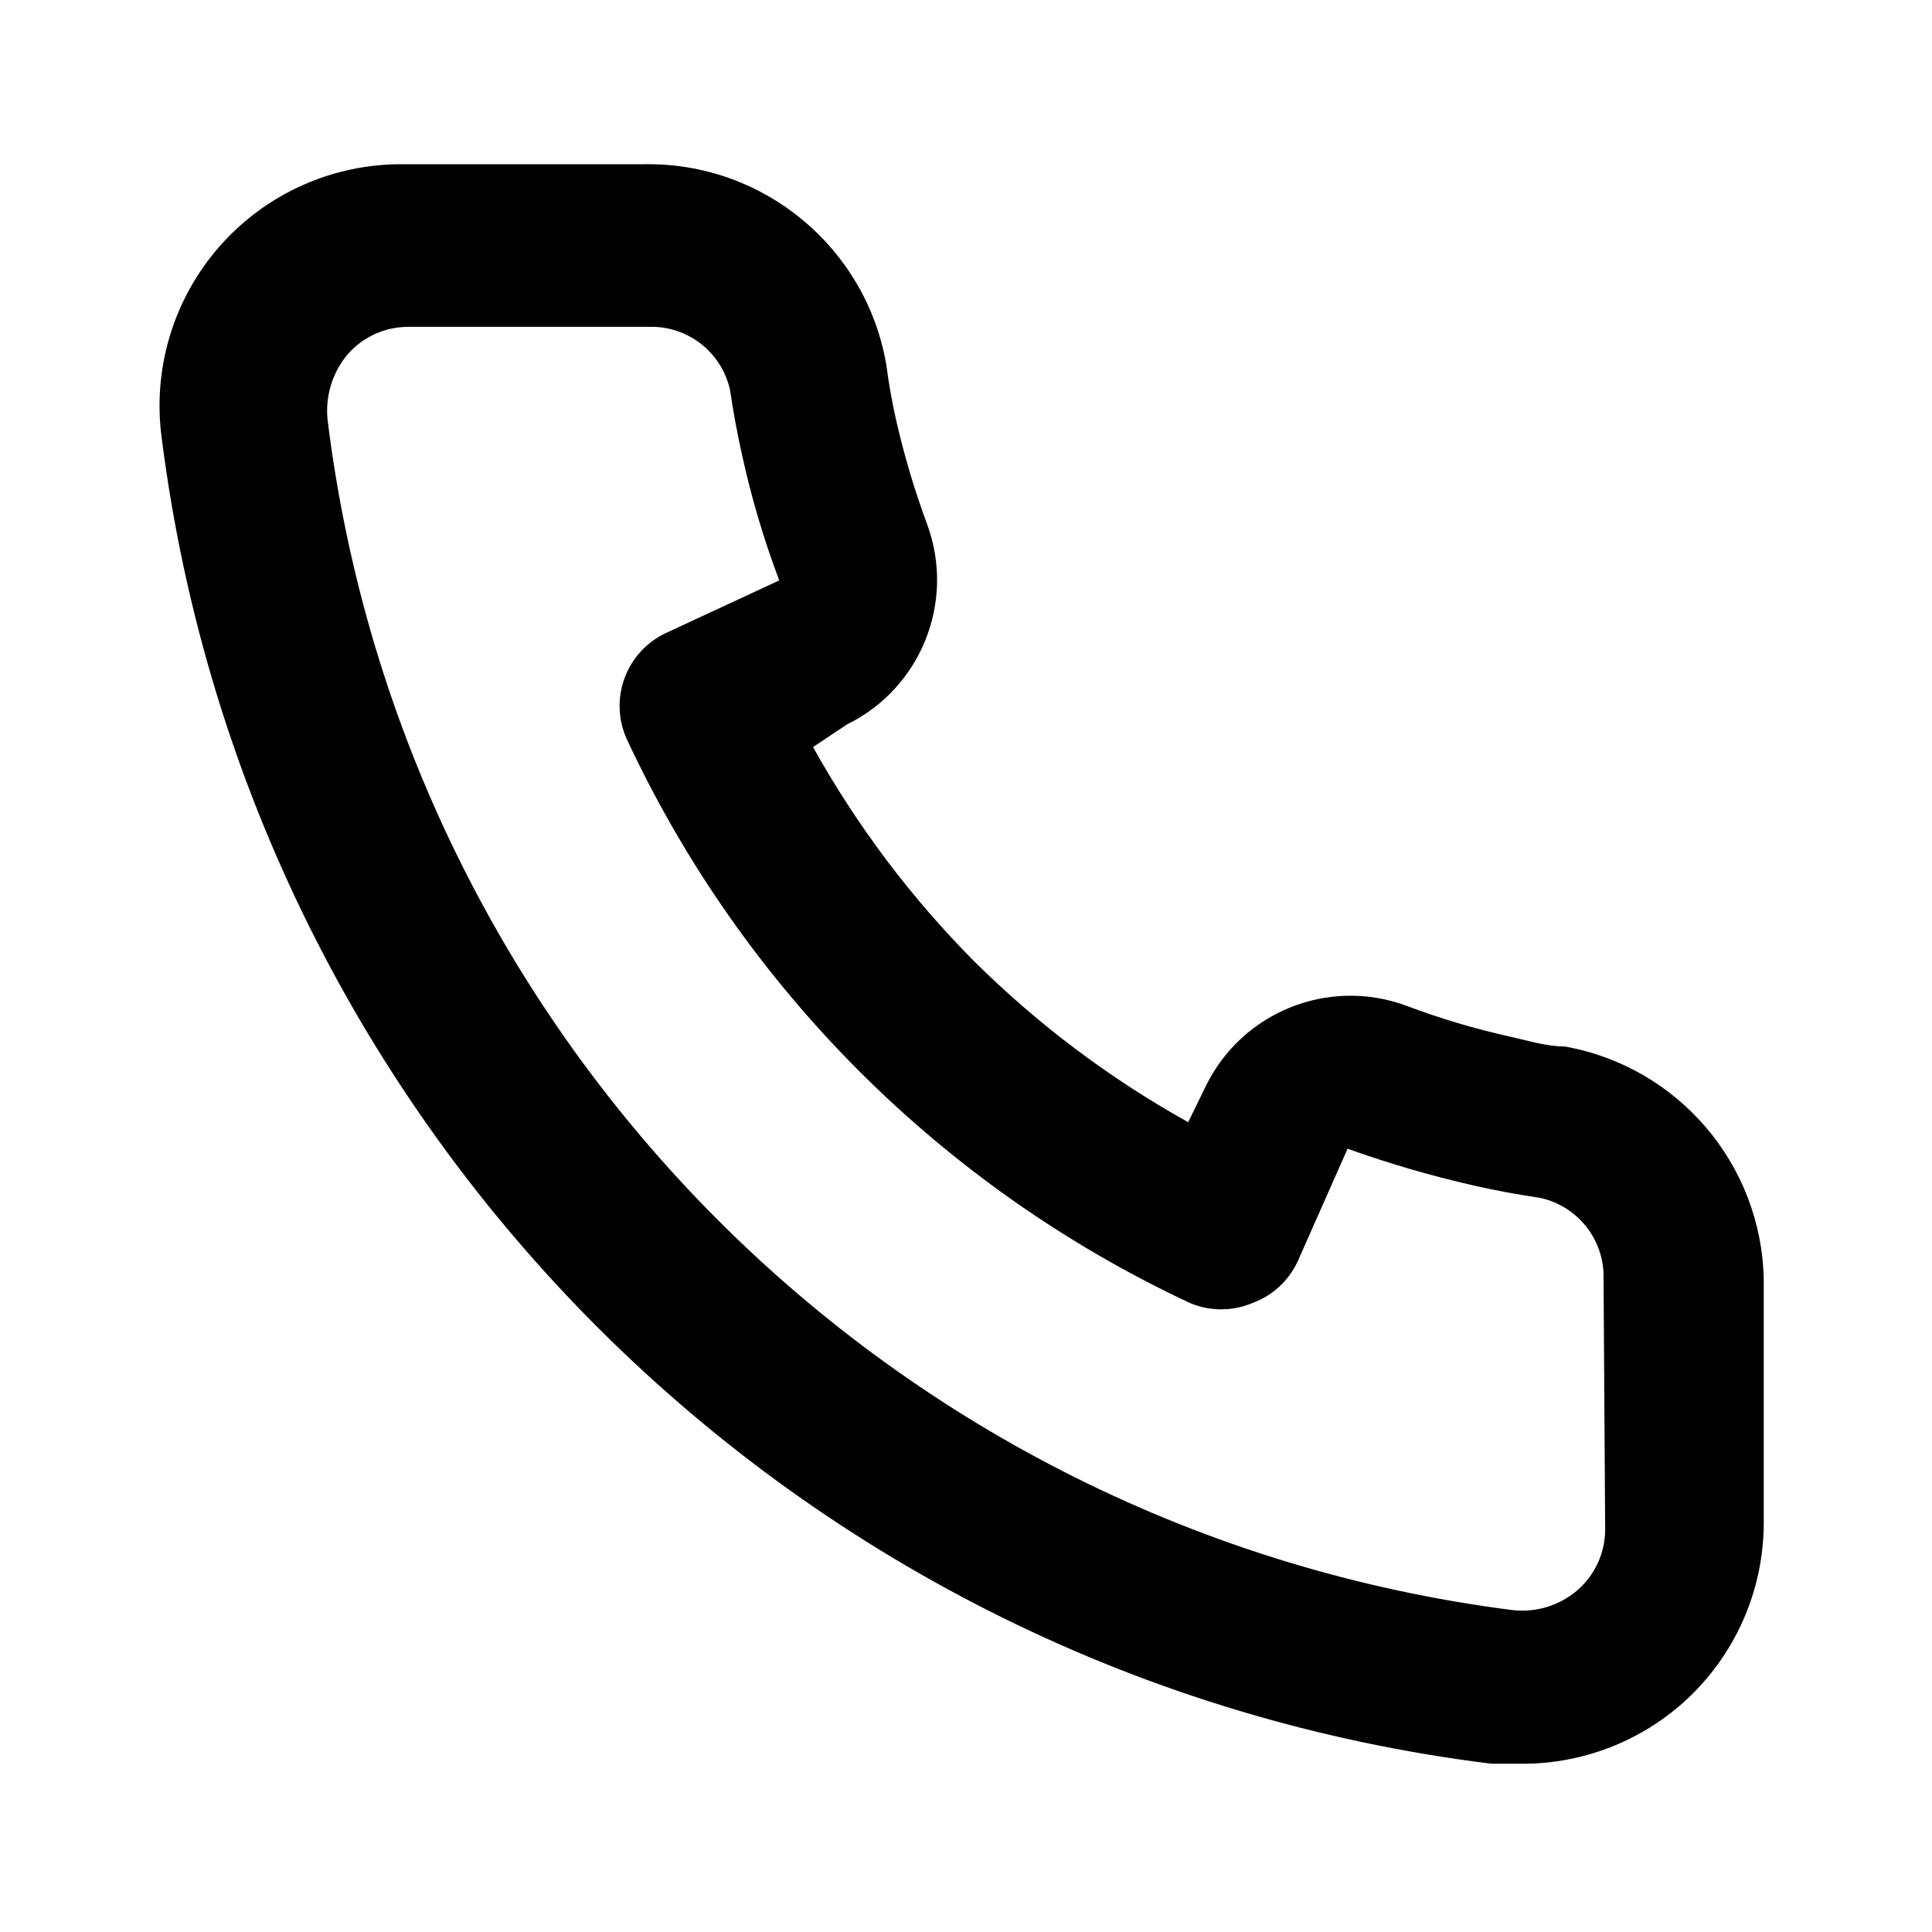
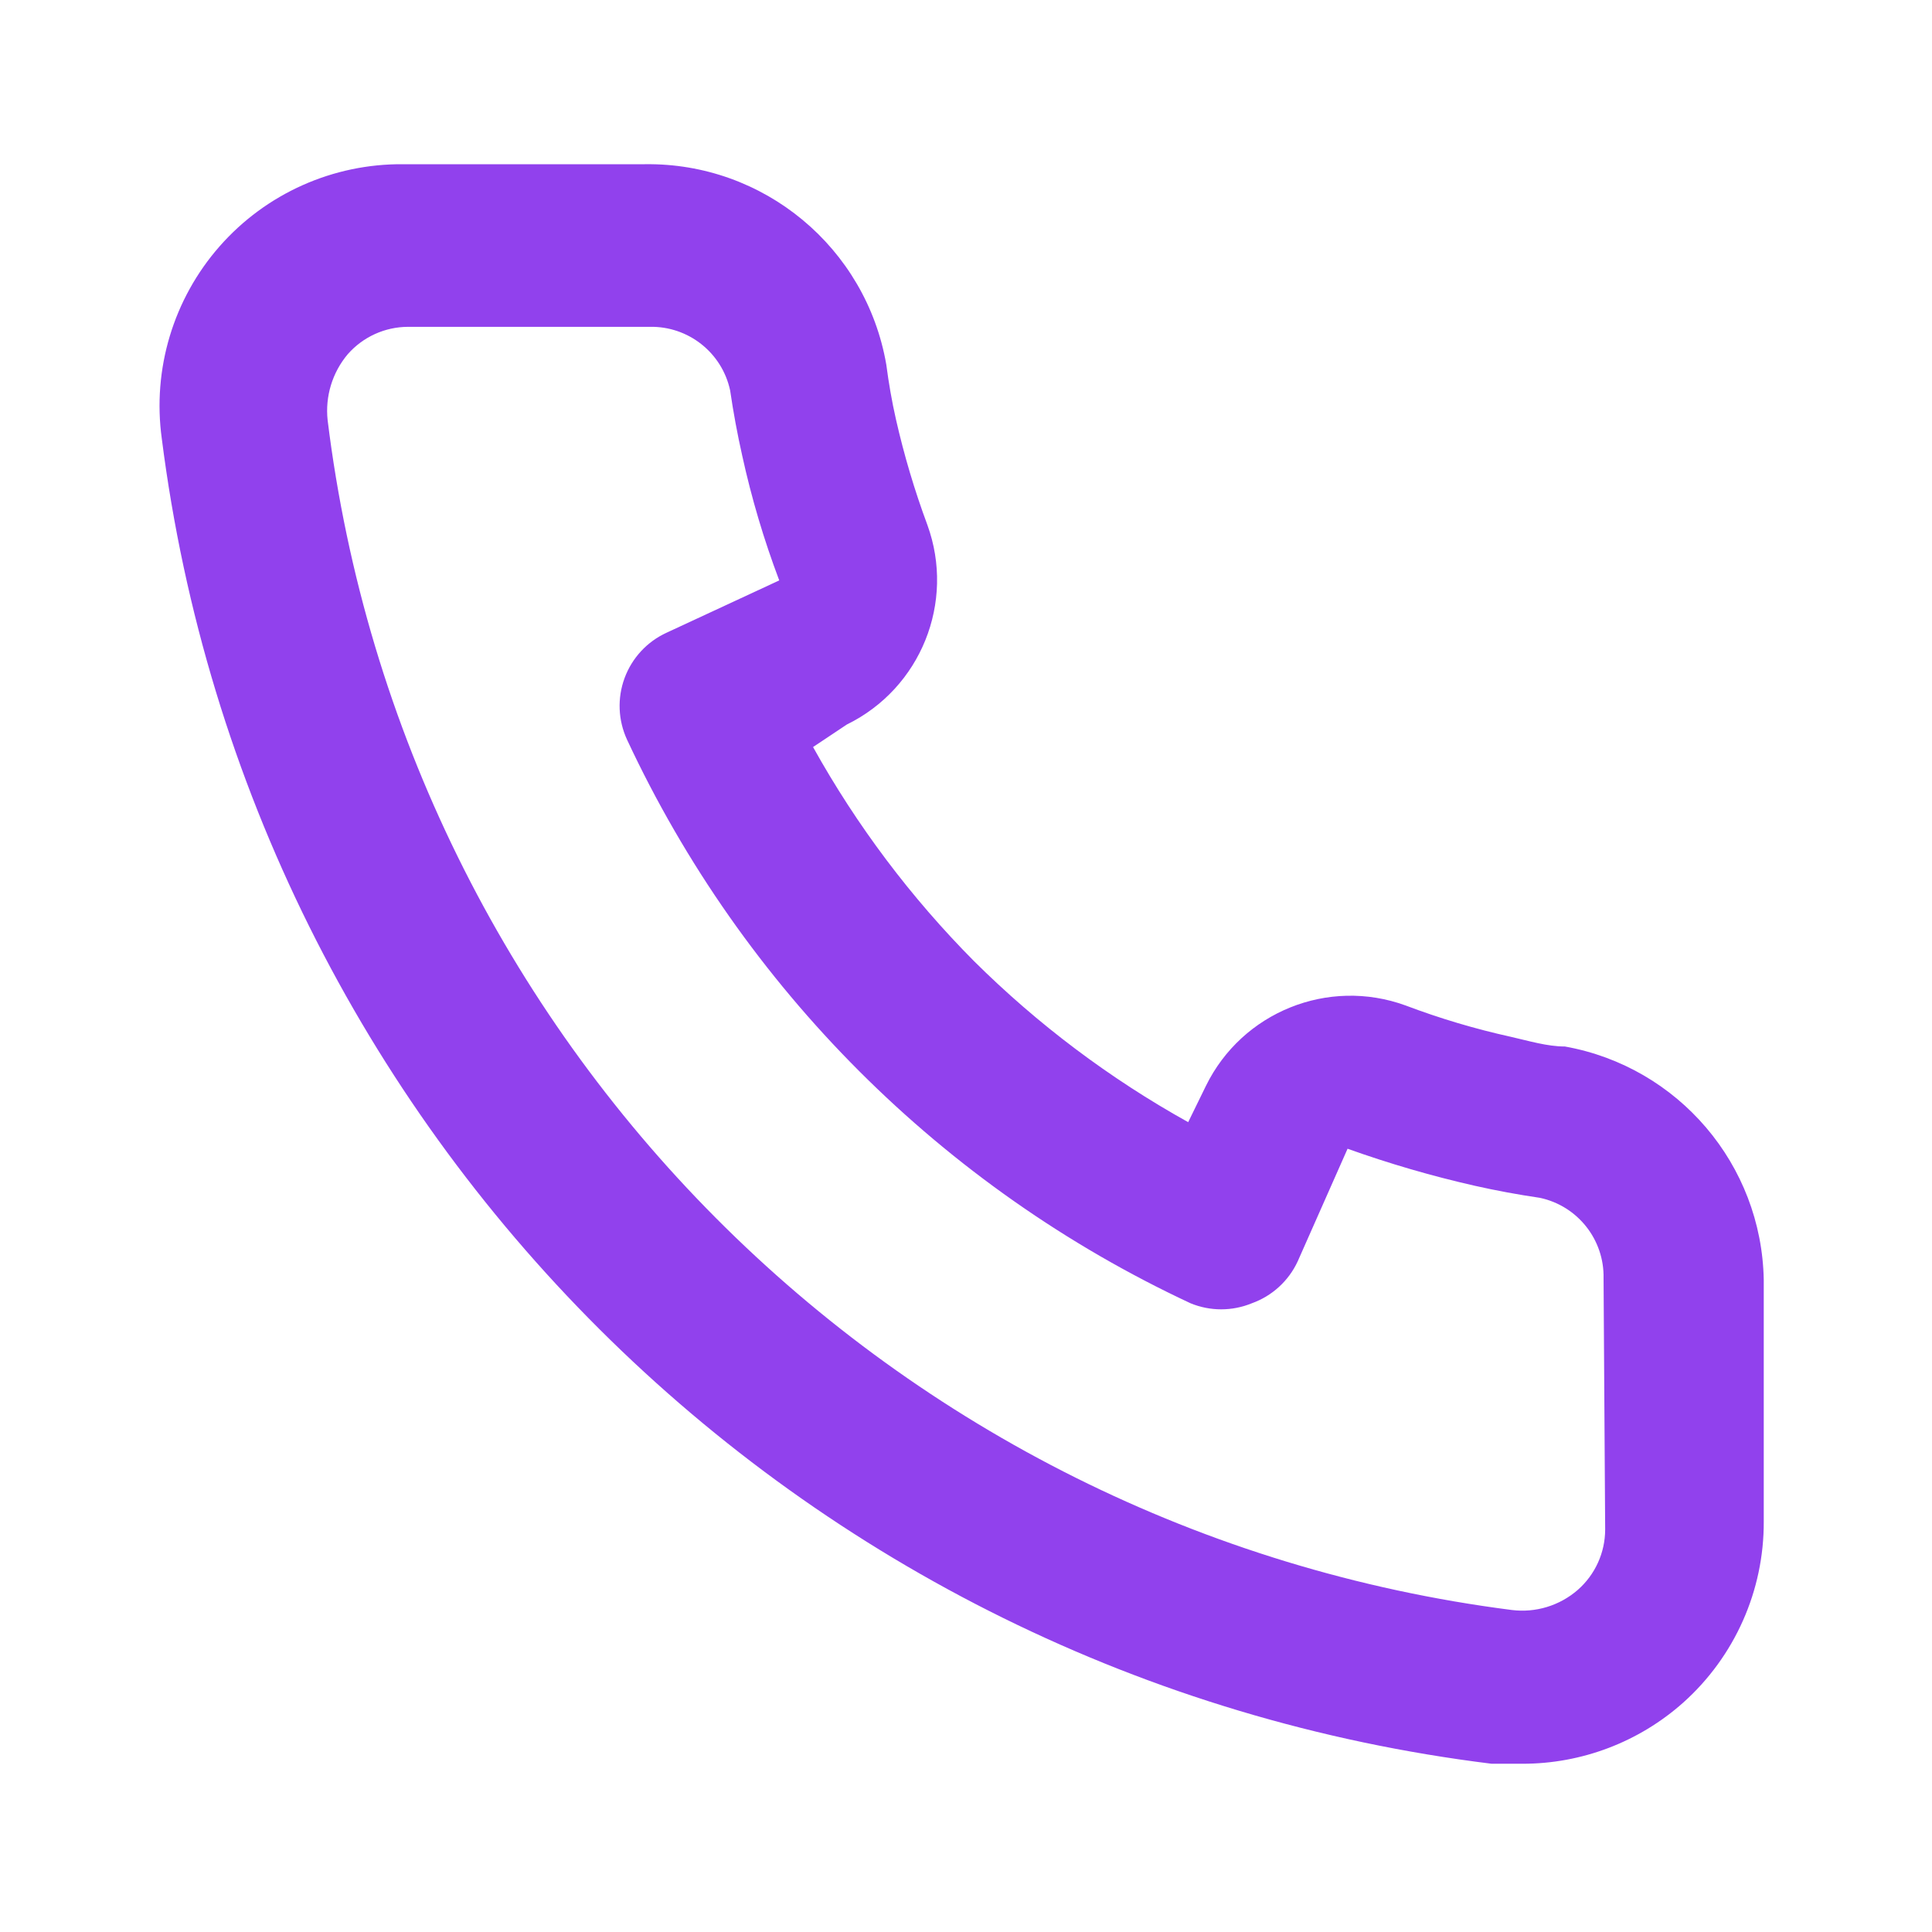
<svg xmlns="http://www.w3.org/2000/svg" viewBox="0 0 24 24">
-   <path fill="#000" d="M19.44,13c-.22,0-.45-.07-.67-.12a9.44,9.44,0,0,1-1.31-.39,2,2,0,0,0-2.48,1l-.22.45a12.18,12.18,0,0,1-2.66-2,12.18,12.18,0,0,1-2-2.66L10.52,9a2,2,0,0,0,1-2.48,10.33,10.33,0,0,1-.39-1.31c-.05-.22-.09-.45-.12-.68a3,3,0,0,0-3-2.49h-3a3,3,0,0,0-3,3.41A19,19,0,0,0,18.53,21.91l.38,0a3,3,0,0,0,2-.76,3,3,0,0,0,1-2.25v-3A3,3,0,0,0,19.44,13Zm.5,6a1,1,0,0,1-.34.75,1.05,1.05,0,0,1-.82.25A17,17,0,0,1,4.07,5.22a1.09,1.09,0,0,1,.25-.82,1,1,0,0,1,.75-.34h3a1,1,0,0,1,1,.79q.06.41.15.81a11.12,11.12,0,0,0,.46,1.55l-1.4.65a1,1,0,0,0-.49,1.33,14.49,14.49,0,0,0,7,7,1,1,0,0,0,.76,0,1,1,0,0,0,.57-.52l.62-1.4a13.69,13.69,0,0,0,1.58.46q.4.09.81.15a1,1,0,0,1,.79,1Z" />
+   <path fill="rgb(145, 65, 237)" d="M19.44,13c-.22,0-.45-.07-.67-.12a9.44,9.44,0,0,1-1.31-.39,2,2,0,0,0-2.48,1l-.22.45a12.18,12.18,0,0,1-2.66-2,12.18,12.18,0,0,1-2-2.66L10.52,9a2,2,0,0,0,1-2.48,10.33,10.33,0,0,1-.39-1.31c-.05-.22-.09-.45-.12-.68a3,3,0,0,0-3-2.49h-3a3,3,0,0,0-3,3.41A19,19,0,0,0,18.53,21.91l.38,0a3,3,0,0,0,2-.76,3,3,0,0,0,1-2.25v-3A3,3,0,0,0,19.44,13Zm.5,6a1,1,0,0,1-.34.75,1.05,1.05,0,0,1-.82.25A17,17,0,0,1,4.07,5.22a1.09,1.09,0,0,1,.25-.82,1,1,0,0,1,.75-.34h3a1,1,0,0,1,1,.79q.06.41.15.81a11.12,11.12,0,0,0,.46,1.55l-1.4.65a1,1,0,0,0-.49,1.33,14.49,14.49,0,0,0,7,7,1,1,0,0,0,.76,0,1,1,0,0,0,.57-.52l.62-1.4a13.69,13.69,0,0,0,1.58.46q.4.09.81.15a1,1,0,0,1,.79,1Z" />
</svg>
